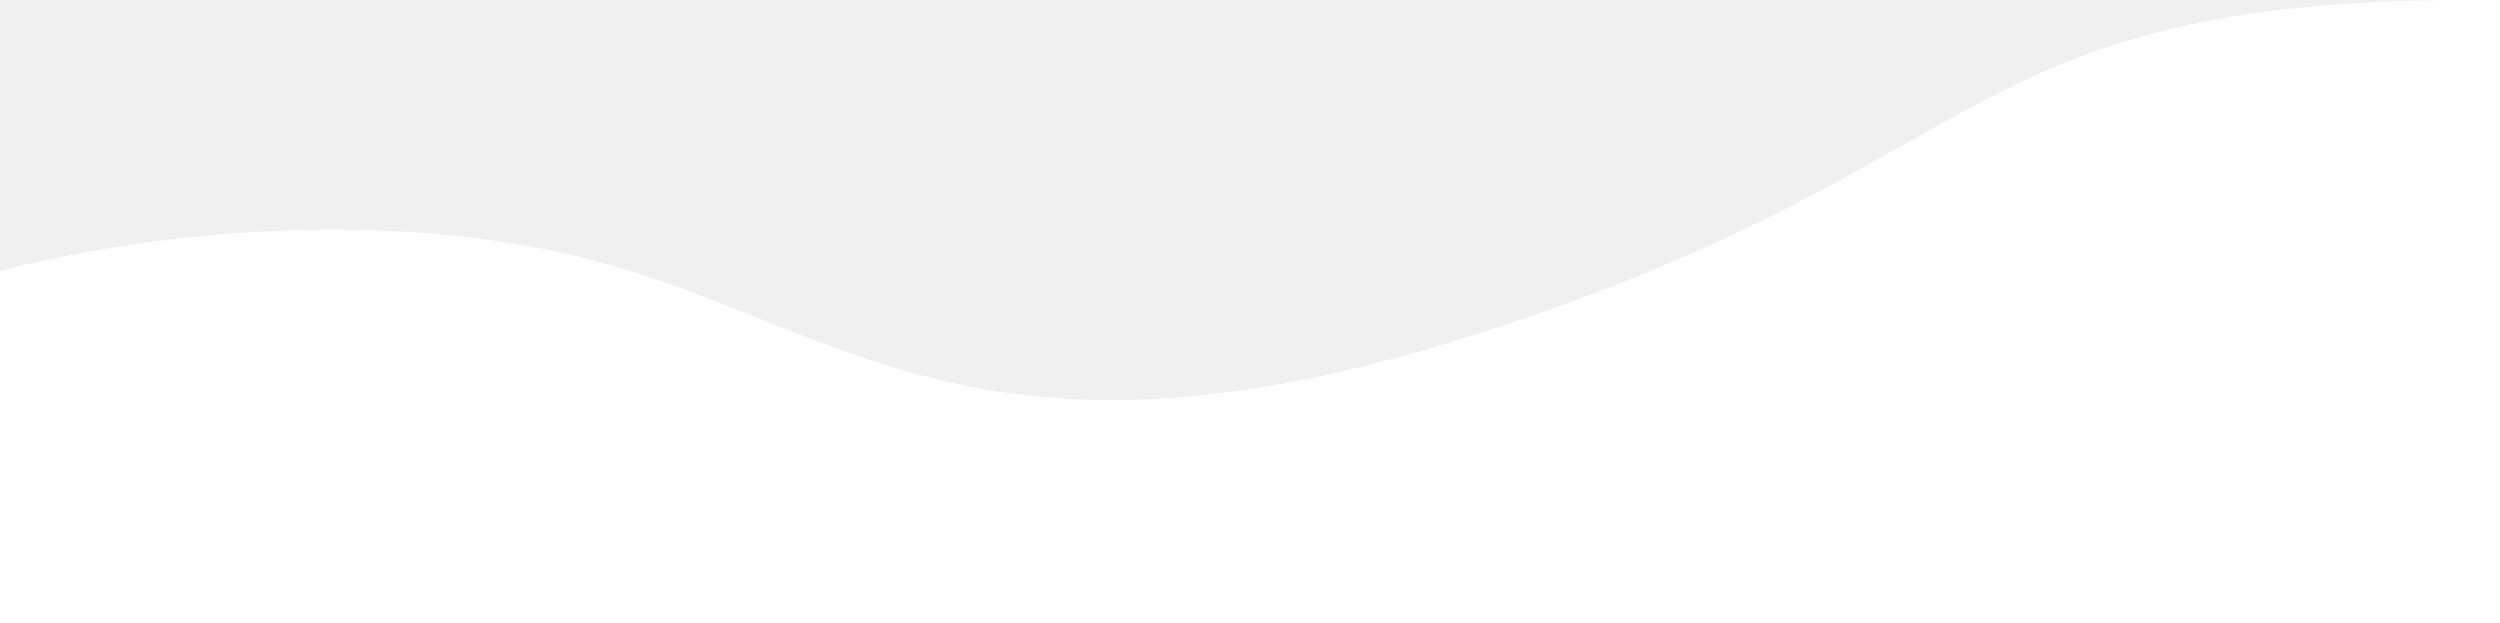
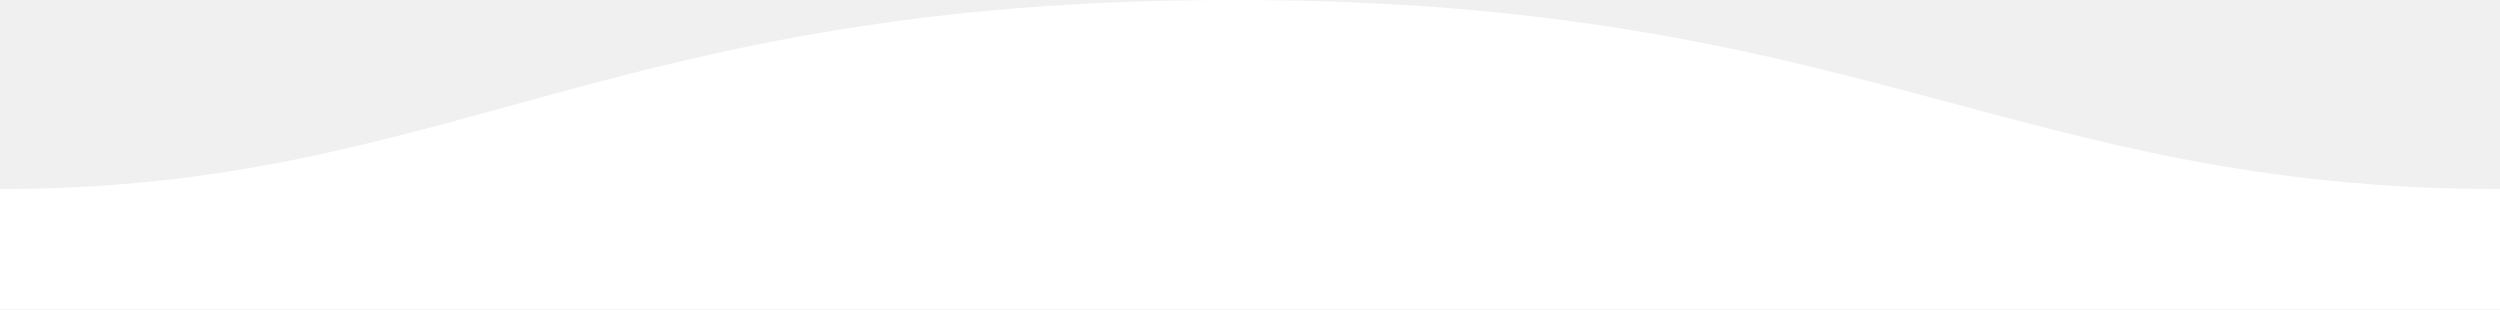
- <svg xmlns="http://www.w3.org/2000/svg" viewBox="0 0 1920.14 478.28">
-   <g id="wave">
-     <path d="M0,208.14s208.81-59.2,422.34-16,311.2,191.25,708.08,65.61C1544.9,126.54,1497.8-4.67,1920.14.13V478.28H0Z" style="fill:#fff" />
-   </g>
+ <svg xmlns="http://www.w3.org/2000/svg" version="1.1" id="圖層_1" x="0px" y="0px" viewBox="0 0 1600 198" style="enable-background:new 0 0 1600 198;" xml:space="preserve">
+   <style type="text/css">
+ 	.st0{fill:#FFFFFF;}
+ </style>
+   <path class="st0" d="M1600,121C1289,121,1190.1-0.2,789,0C389,0,289,121,0,121v77h1600C1600,198,1600,150,1600,121z" />
</svg>
